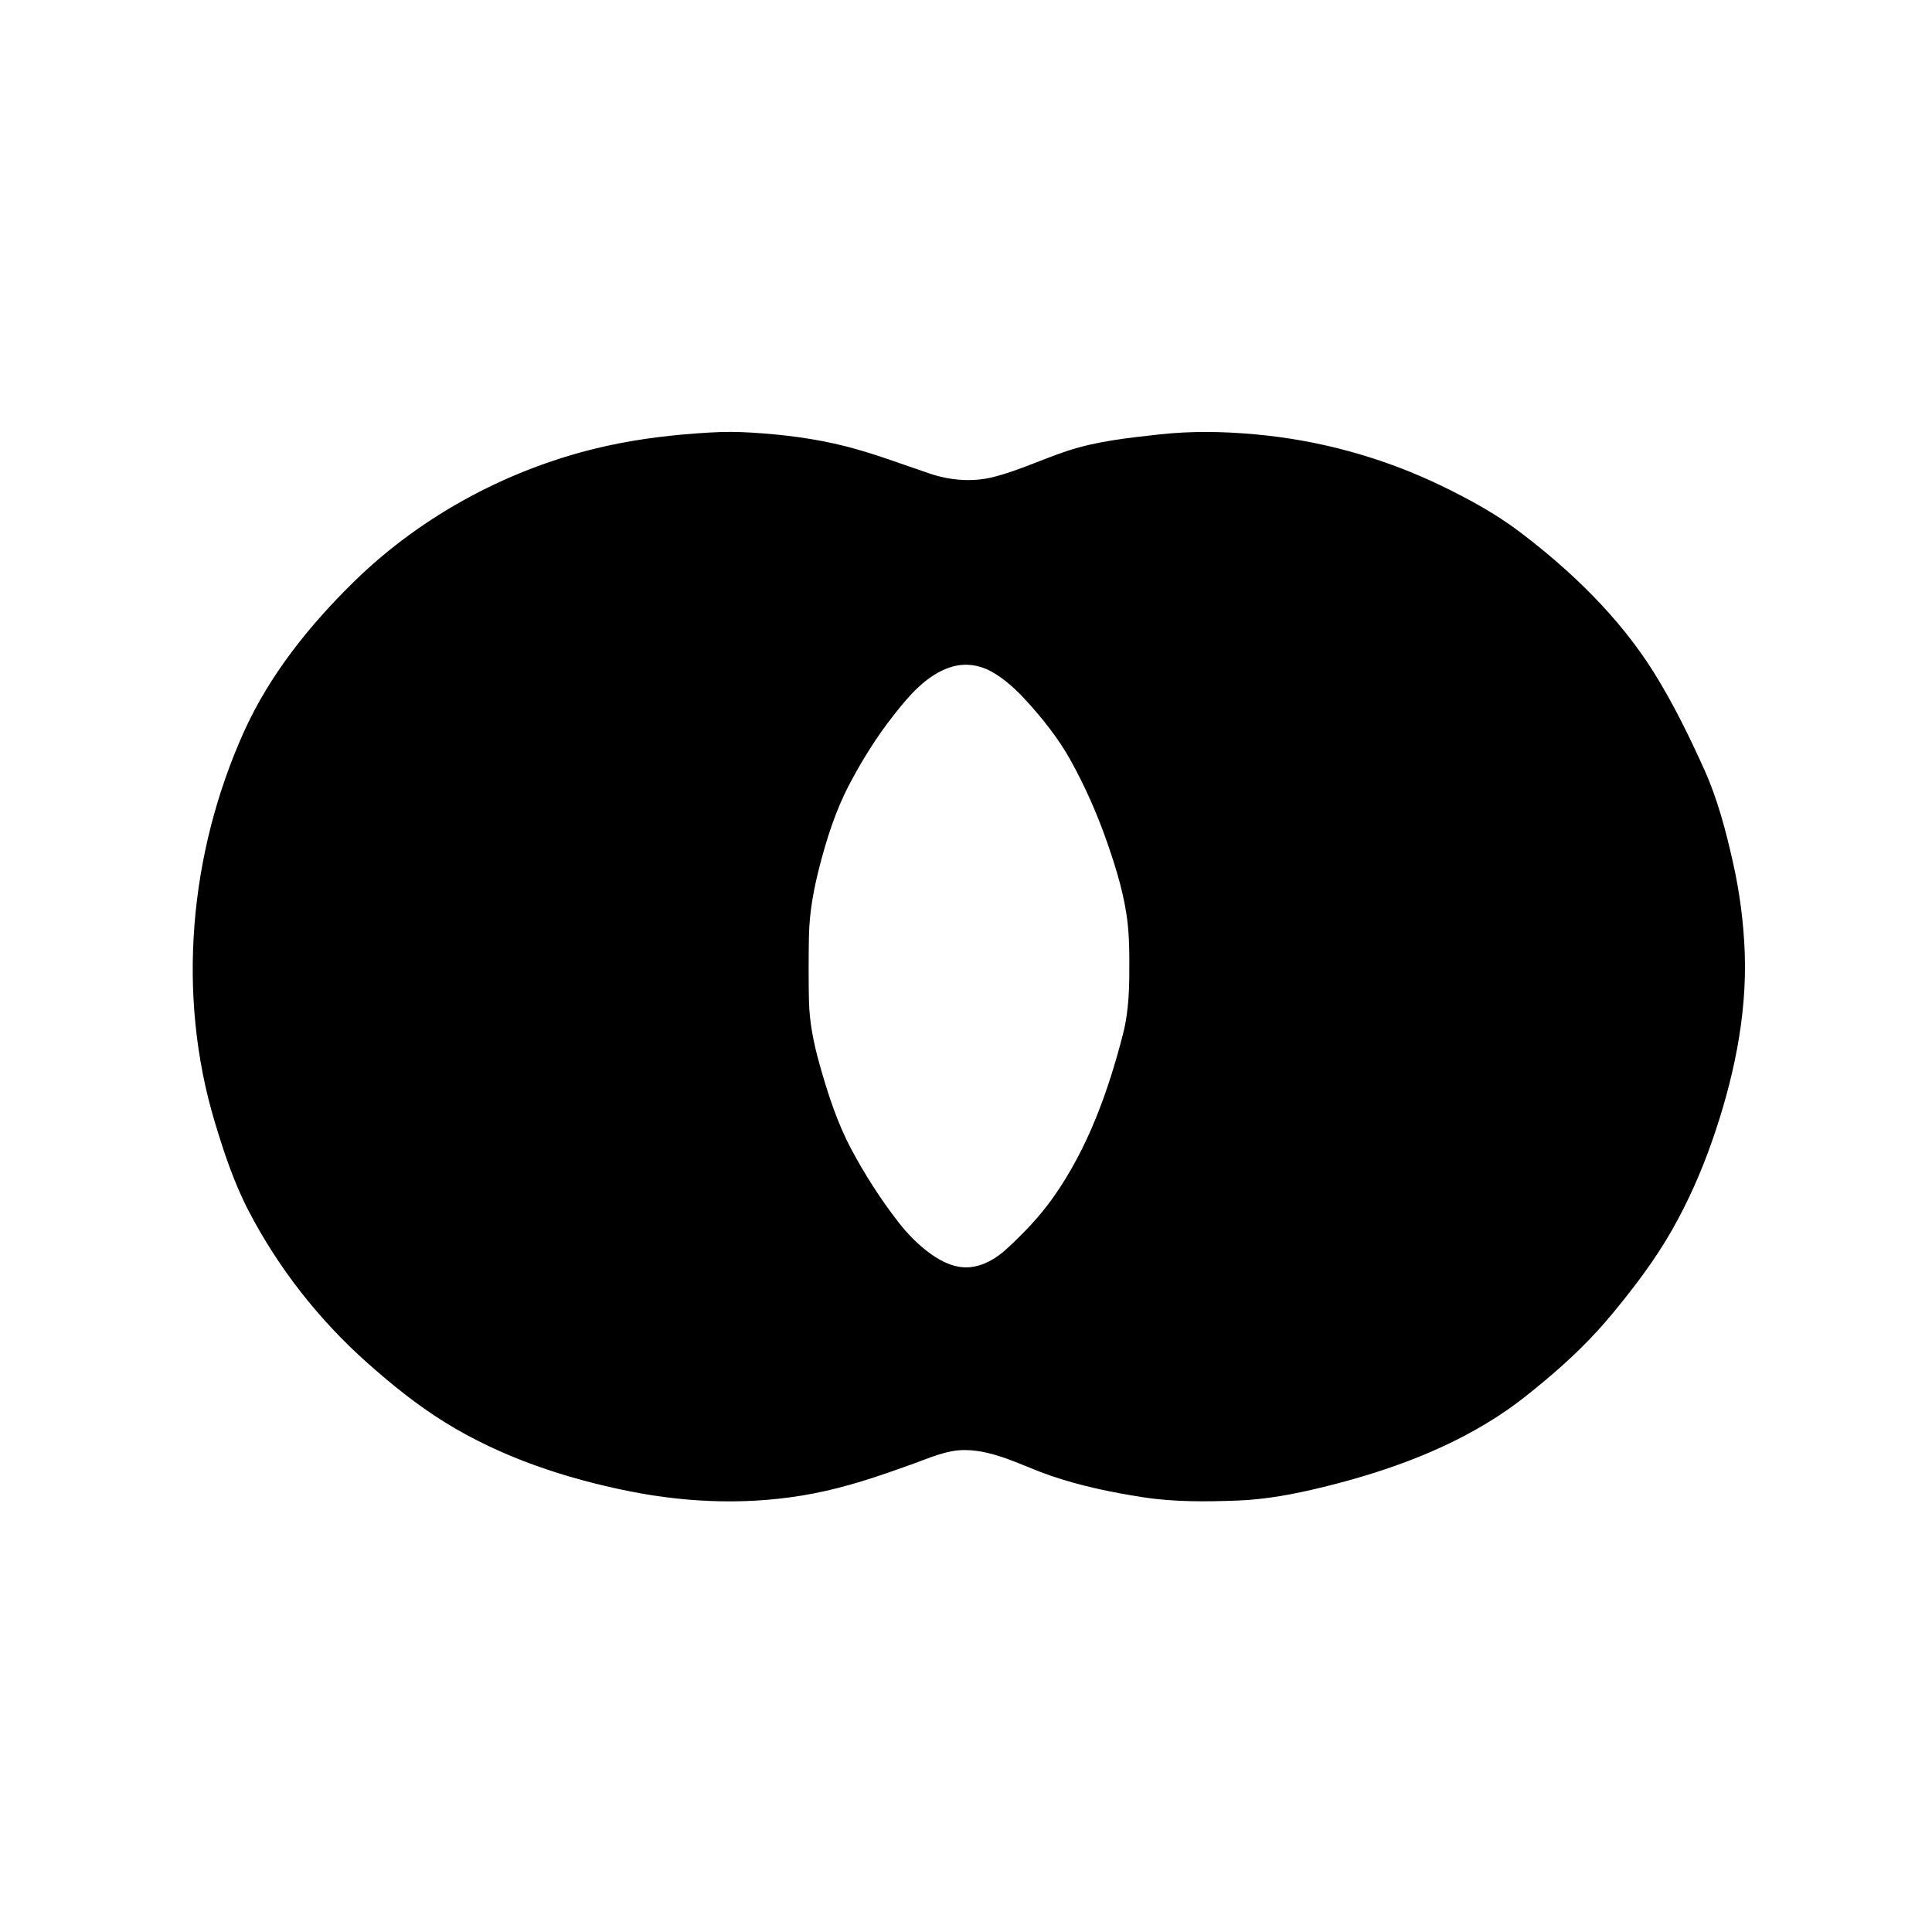
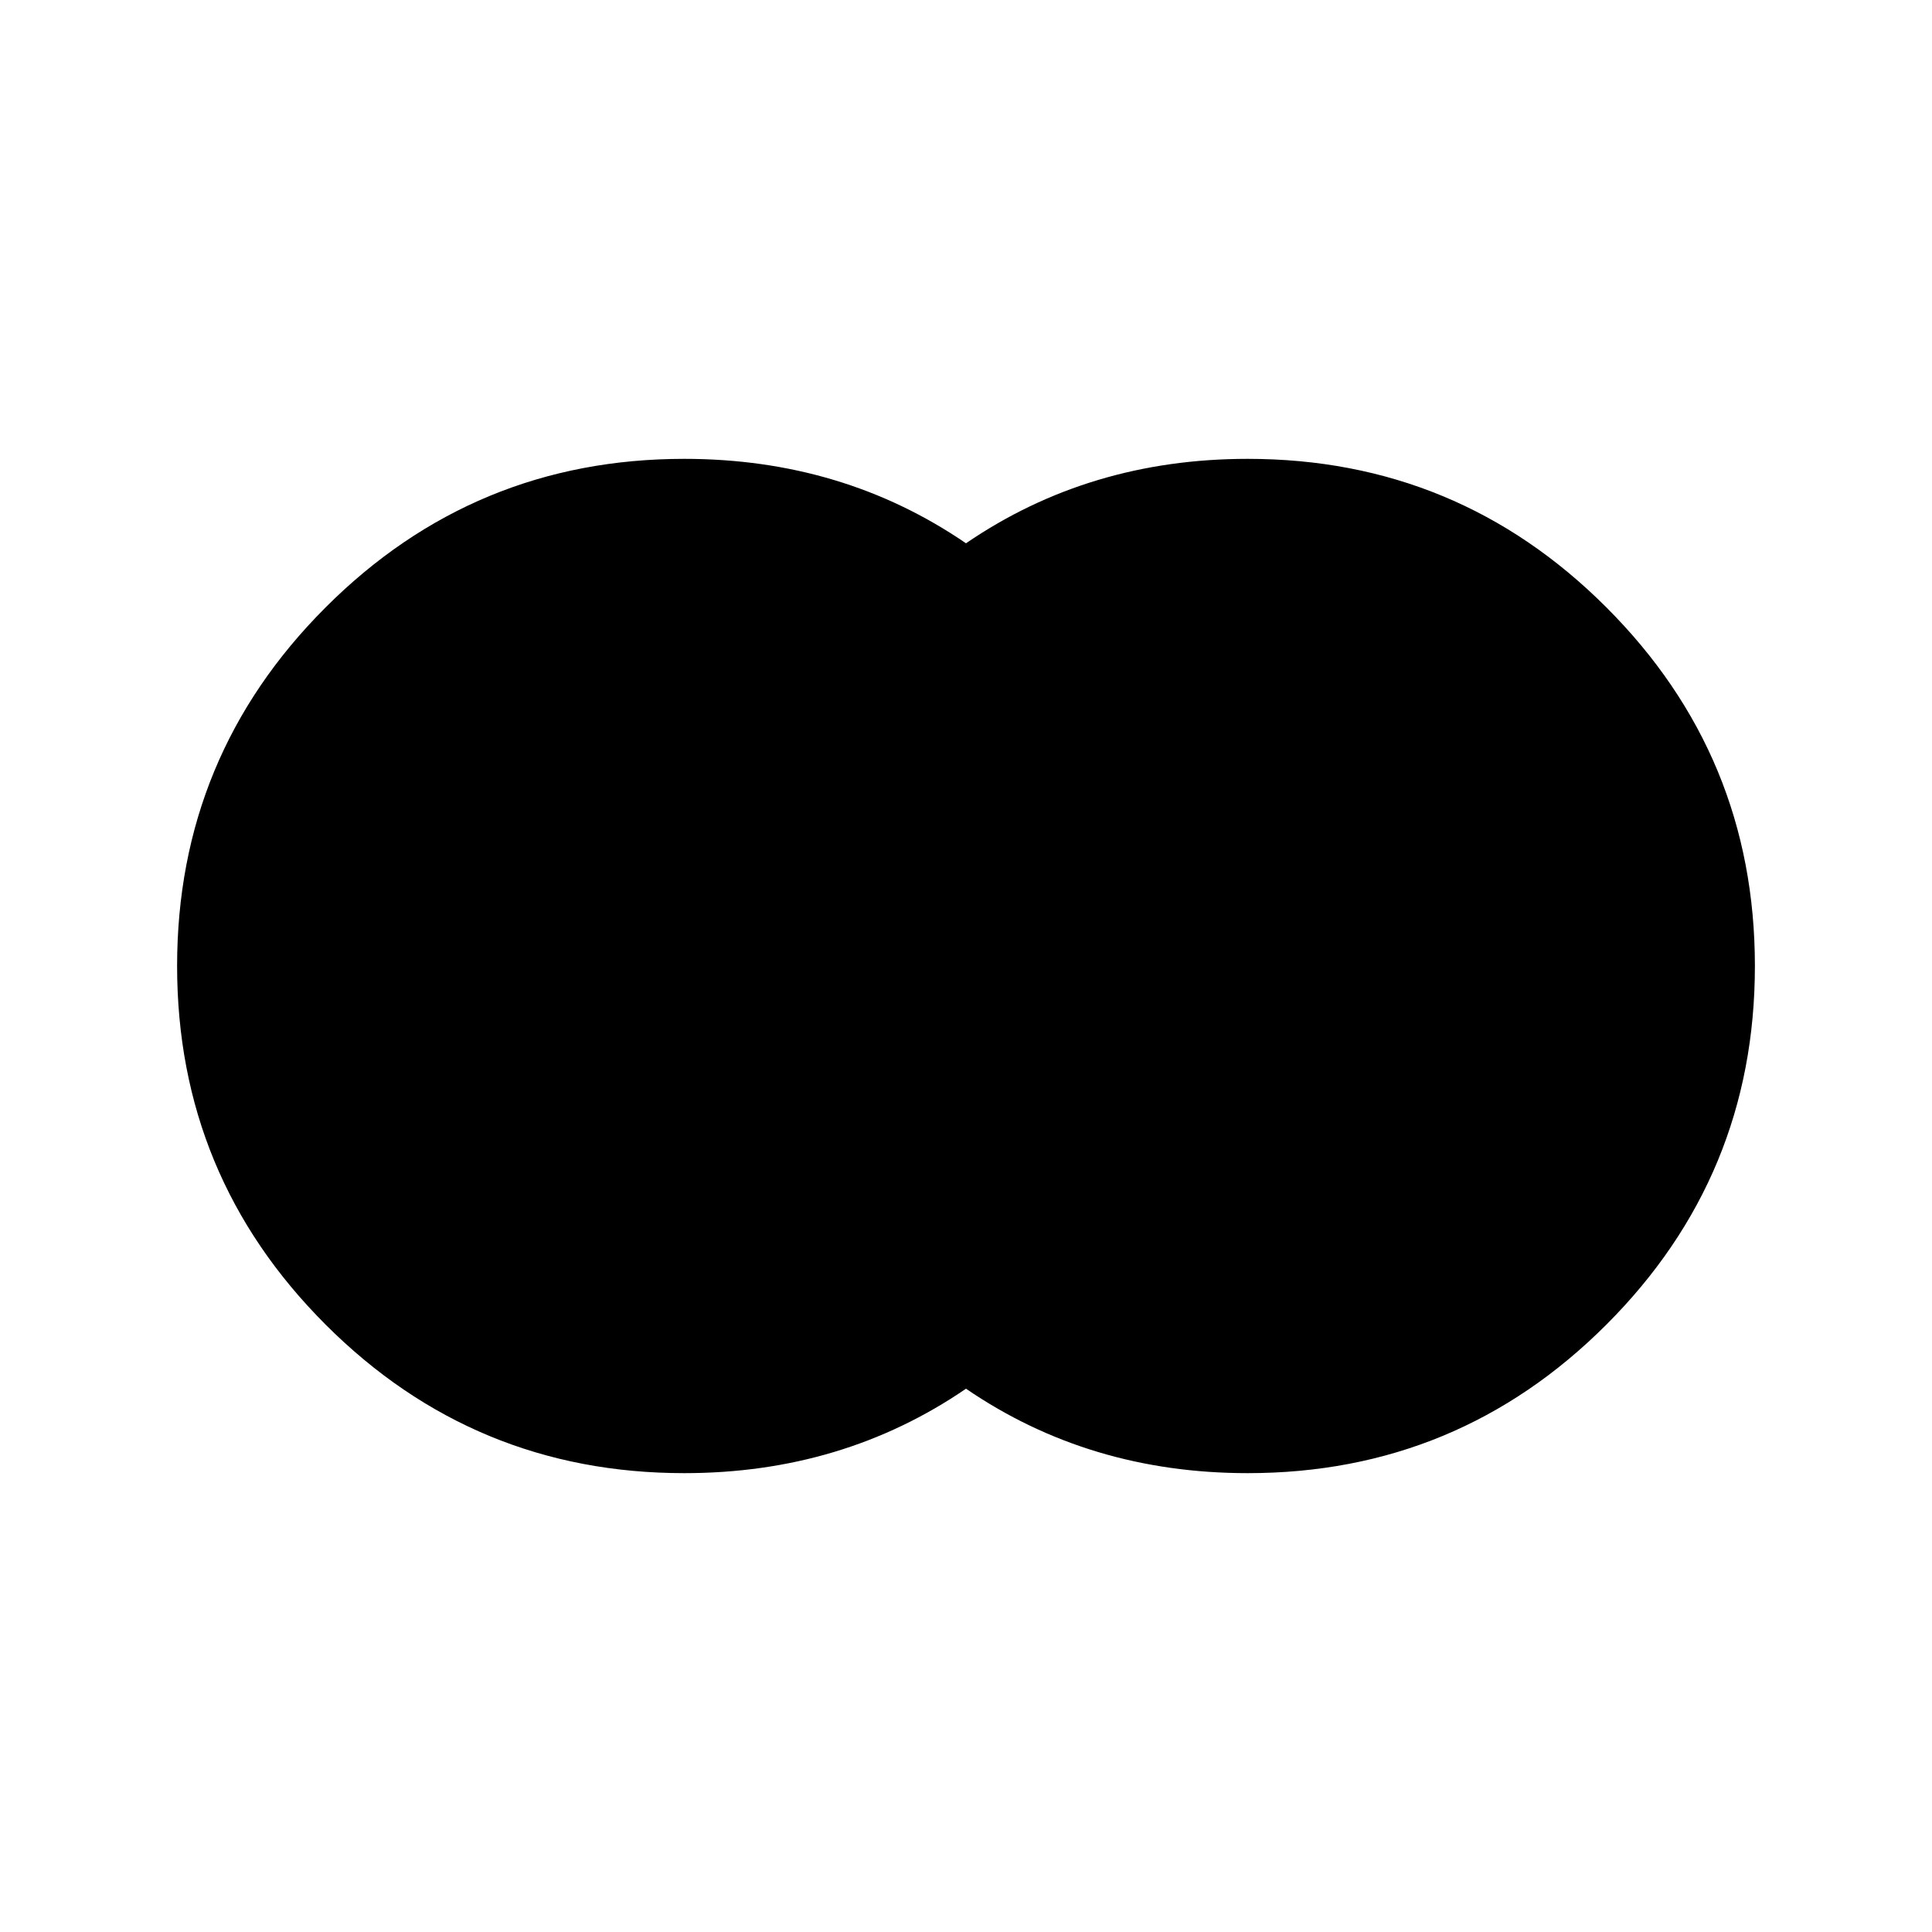
<svg xmlns="http://www.w3.org/2000/svg" width="24" height="24" viewBox="0 0 24 24" fill="none">
-   <path fill="currentColor" fill-rule="evenodd" d="M11.814 8.286C11.983 8.233 12.161 8.257 12.315 8.342C12.479 8.432 12.627 8.570 12.752 8.708C12.952 8.928 13.144 9.168 13.290 9.428C13.477 9.762 13.635 10.121 13.760 10.484C13.871 10.803 13.973 11.141 14.009 11.478C14.023 11.605 14.028 11.746 14.029 11.924C14.030 12.236 14.028 12.543 13.950 12.846C13.766 13.562 13.512 14.269 13.082 14.877C12.917 15.110 12.714 15.323 12.503 15.516C12.376 15.632 12.221 15.726 12.045 15.742C11.870 15.757 11.702 15.677 11.563 15.577C11.406 15.465 11.272 15.327 11.155 15.175C10.938 14.895 10.746 14.595 10.579 14.283C10.400 13.949 10.282 13.582 10.180 13.218C10.107 12.958 10.055 12.700 10.049 12.430C10.044 12.218 10.044 11.848 10.049 11.626C10.055 11.329 10.108 11.045 10.182 10.758C10.272 10.412 10.381 10.069 10.547 9.752C10.707 9.447 10.891 9.150 11.105 8.880C11.293 8.641 11.512 8.381 11.814 8.286ZM8.817 5.373C8.383 5.398 7.946 5.448 7.521 5.543C6.360 5.802 5.255 6.387 4.402 7.221C3.849 7.761 3.348 8.384 3.029 9.093C2.353 10.596 2.191 12.352 2.668 13.938C2.781 14.313 2.906 14.691 3.087 15.039C3.456 15.751 3.964 16.398 4.564 16.931C4.865 17.199 5.183 17.455 5.526 17.668C6.224 18.101 7.023 18.366 7.825 18.526C8.572 18.675 9.353 18.698 10.103 18.553C10.517 18.474 10.912 18.339 11.308 18.197C11.523 18.121 11.754 18.011 11.986 18.013C12.359 18.016 12.697 18.209 13.041 18.328C13.414 18.457 13.808 18.539 14.197 18.599C14.580 18.659 14.974 18.655 15.361 18.641C15.730 18.628 16.086 18.559 16.445 18.471C17.245 18.274 18.039 17.988 18.722 17.516C18.876 17.409 19.027 17.288 19.182 17.158C19.492 16.900 19.776 16.627 20.033 16.315C20.303 15.988 20.561 15.649 20.771 15.279C20.970 14.929 21.134 14.558 21.267 14.178C21.528 13.430 21.702 12.637 21.674 11.840C21.660 11.458 21.610 11.075 21.525 10.702C21.438 10.315 21.336 9.927 21.173 9.564C20.986 9.148 20.781 8.730 20.539 8.344C20.113 7.666 19.520 7.094 18.886 6.613C18.584 6.383 18.252 6.203 17.911 6.037C17.181 5.684 16.393 5.467 15.586 5.395C15.189 5.359 14.794 5.353 14.398 5.397C14.019 5.439 13.626 5.480 13.263 5.600C12.955 5.701 12.658 5.845 12.343 5.925C12.087 5.991 11.809 5.969 11.559 5.886C11.205 5.768 10.860 5.633 10.497 5.542C10.117 5.446 9.728 5.398 9.337 5.374C9.152 5.363 9.012 5.362 8.817 5.373Z" />
+   <path fill="currentColor" fill-rule="evenodd" d="M8.5 18.3Q10.467 18.3 12 17.251Q13.533 18.3 15.5 18.3Q18.11 18.3 19.955 16.455Q21.8 14.61 21.8 12Q21.8 9.39 19.955 7.545Q18.11 5.7 15.5 5.7Q13.533 5.7 12 6.749Q10.467 5.7 8.5 5.7Q5.89 5.7 4.045 7.545Q2.2 9.39 2.2 12Q2.2 14.61 4.045 16.455Q5.89 18.3 8.5 18.3Z" />
</svg>
